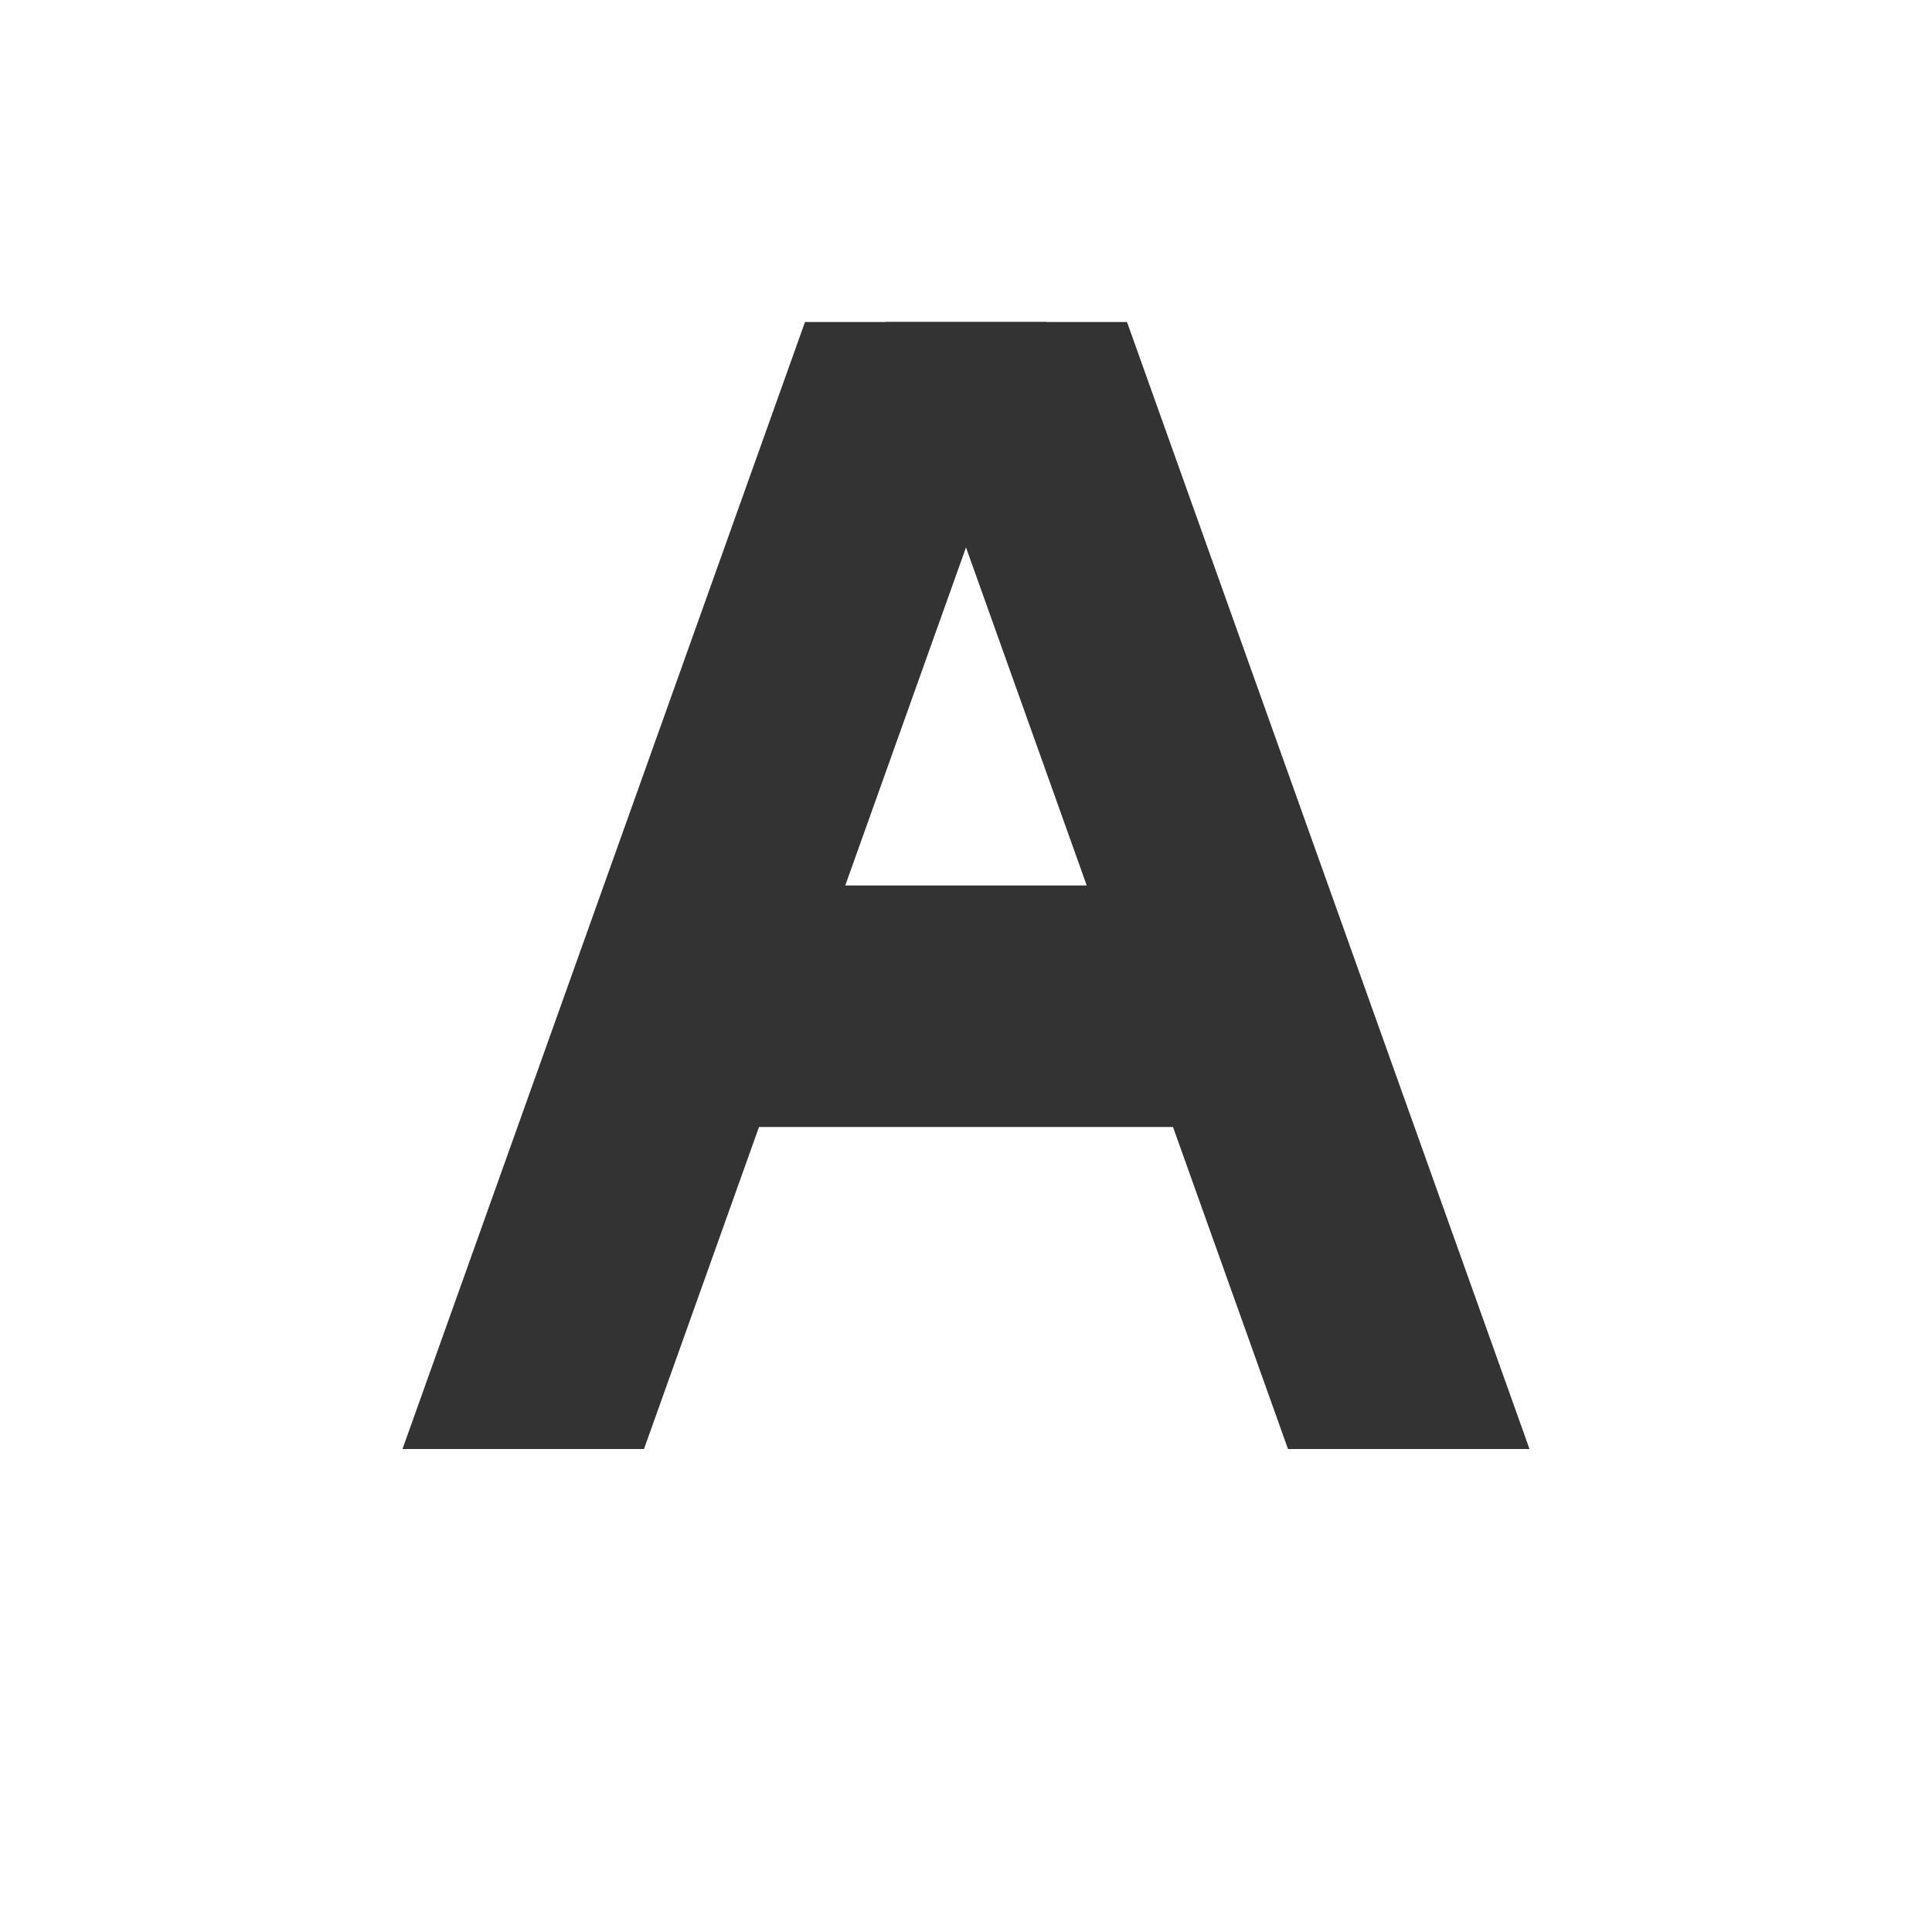
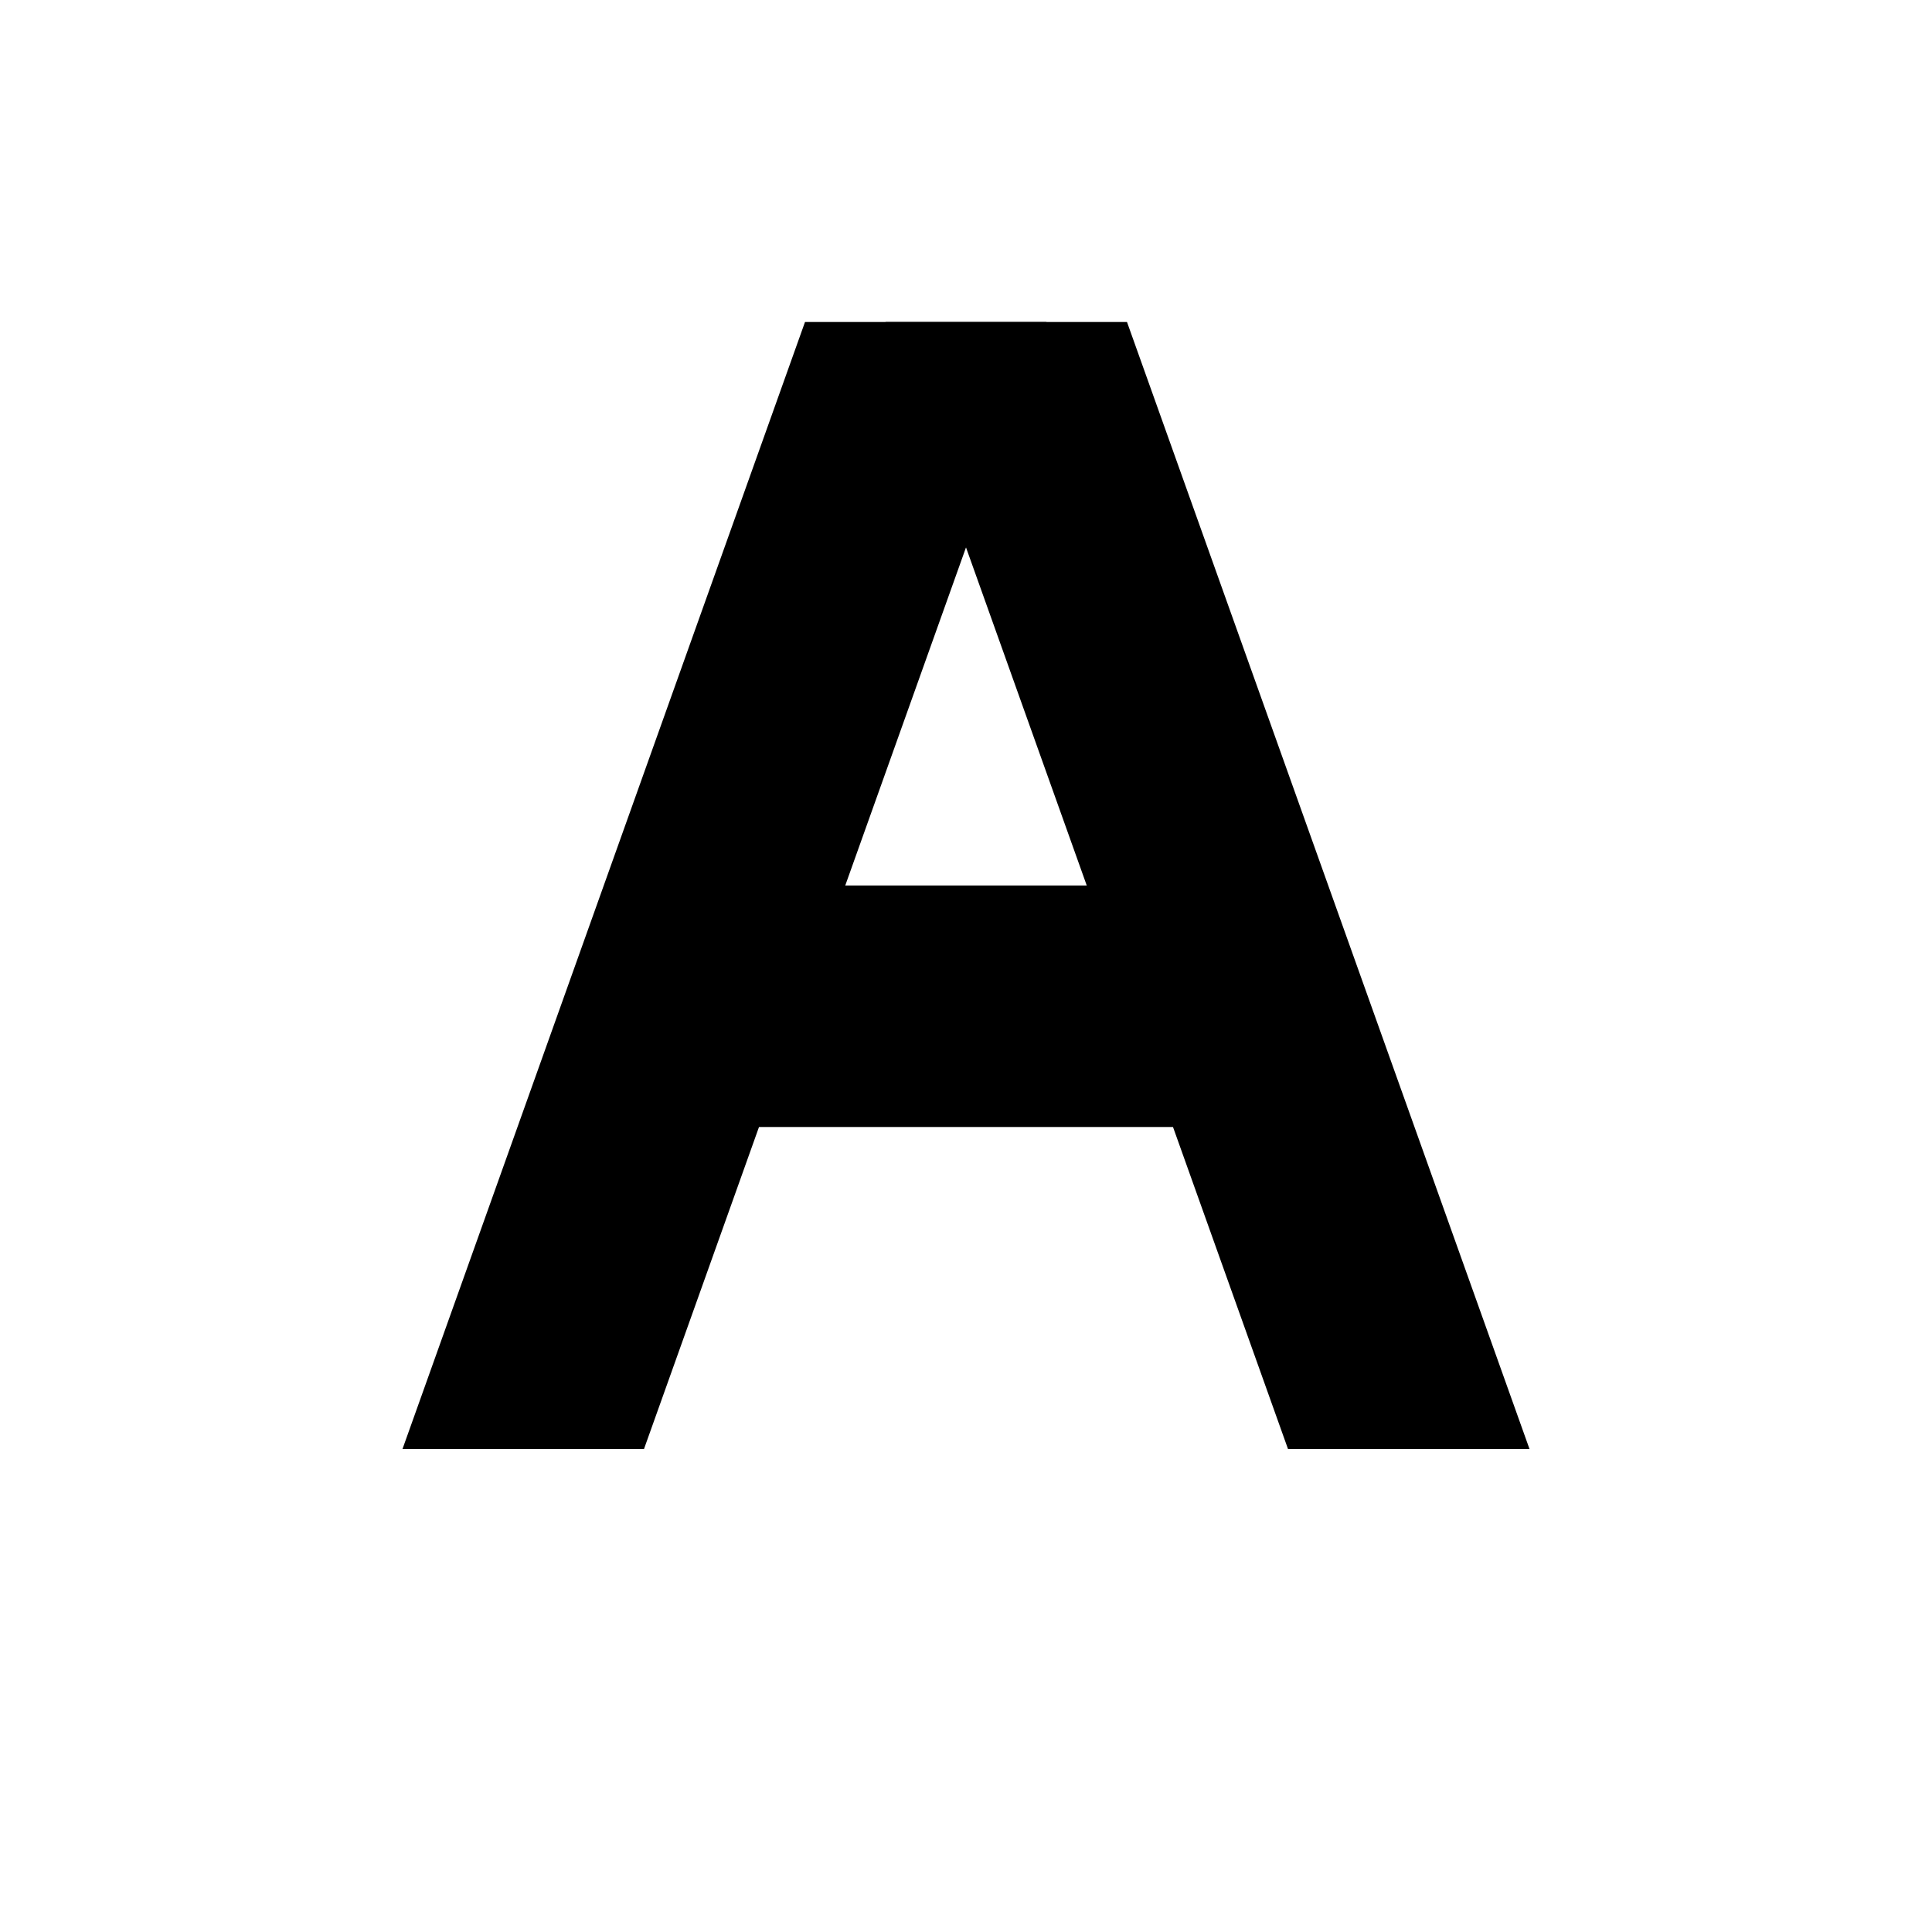
<svg xmlns="http://www.w3.org/2000/svg" version="1.1" width="24" height="24">
-   <path style="fill:#333333;fill-opacity:1;stroke:none" d="M 5,18 8,18 13,4 10,4 Z" />
-   <path style="fill:#333333;fill-opacity:1;stroke:none" d="M 16,18 19,18 14,4 11,4 Z" />
-   <path style="fill:#333333;fill-opacity:1;stroke:none" d="M 9,11 8,14 16,14 15,11 Z" />
+   <path style="fill:#000000;fill-opacity:1;stroke:none" d="M 5,18 8,18 13,4 10,4 Z" />
+   <path style="fill:#000000;fill-opacity:1;stroke:none" d="M 16,18 19,18 14,4 11,4 Z" />
+   <path style="fill:#000000;fill-opacity:1;stroke:none" d="M 9,11 8,14 16,14 15,11 Z" />
</svg>
